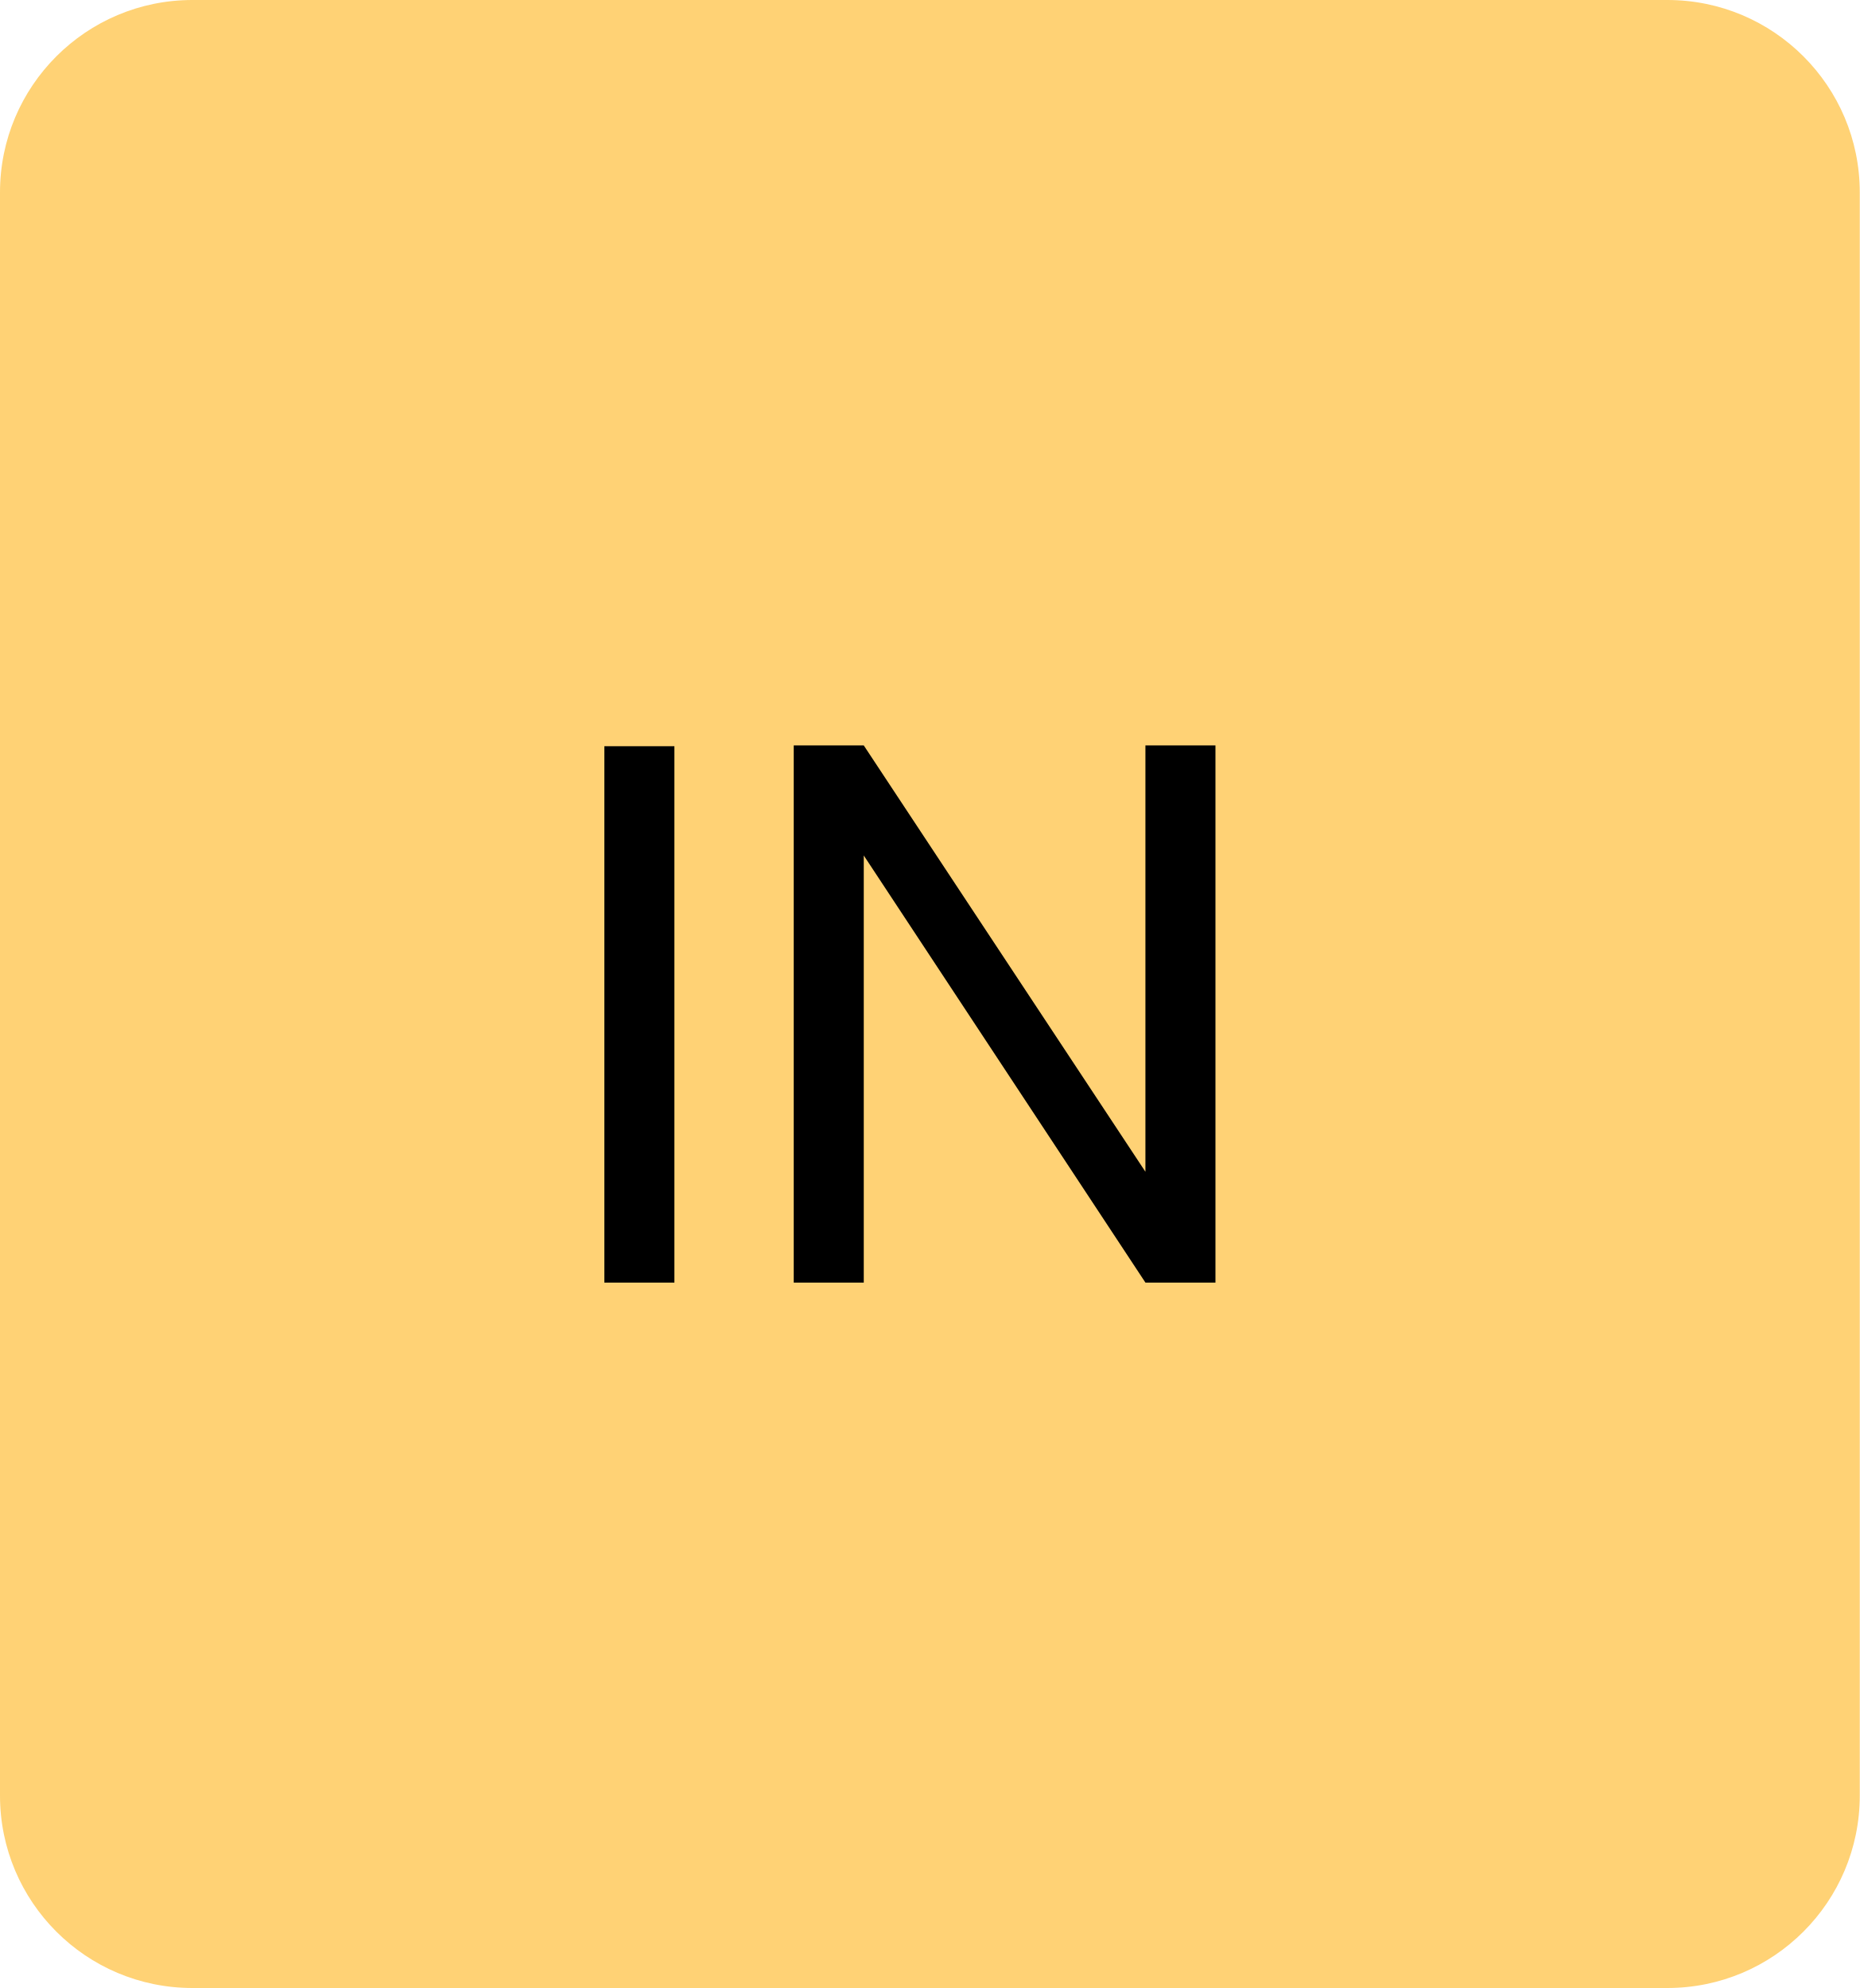
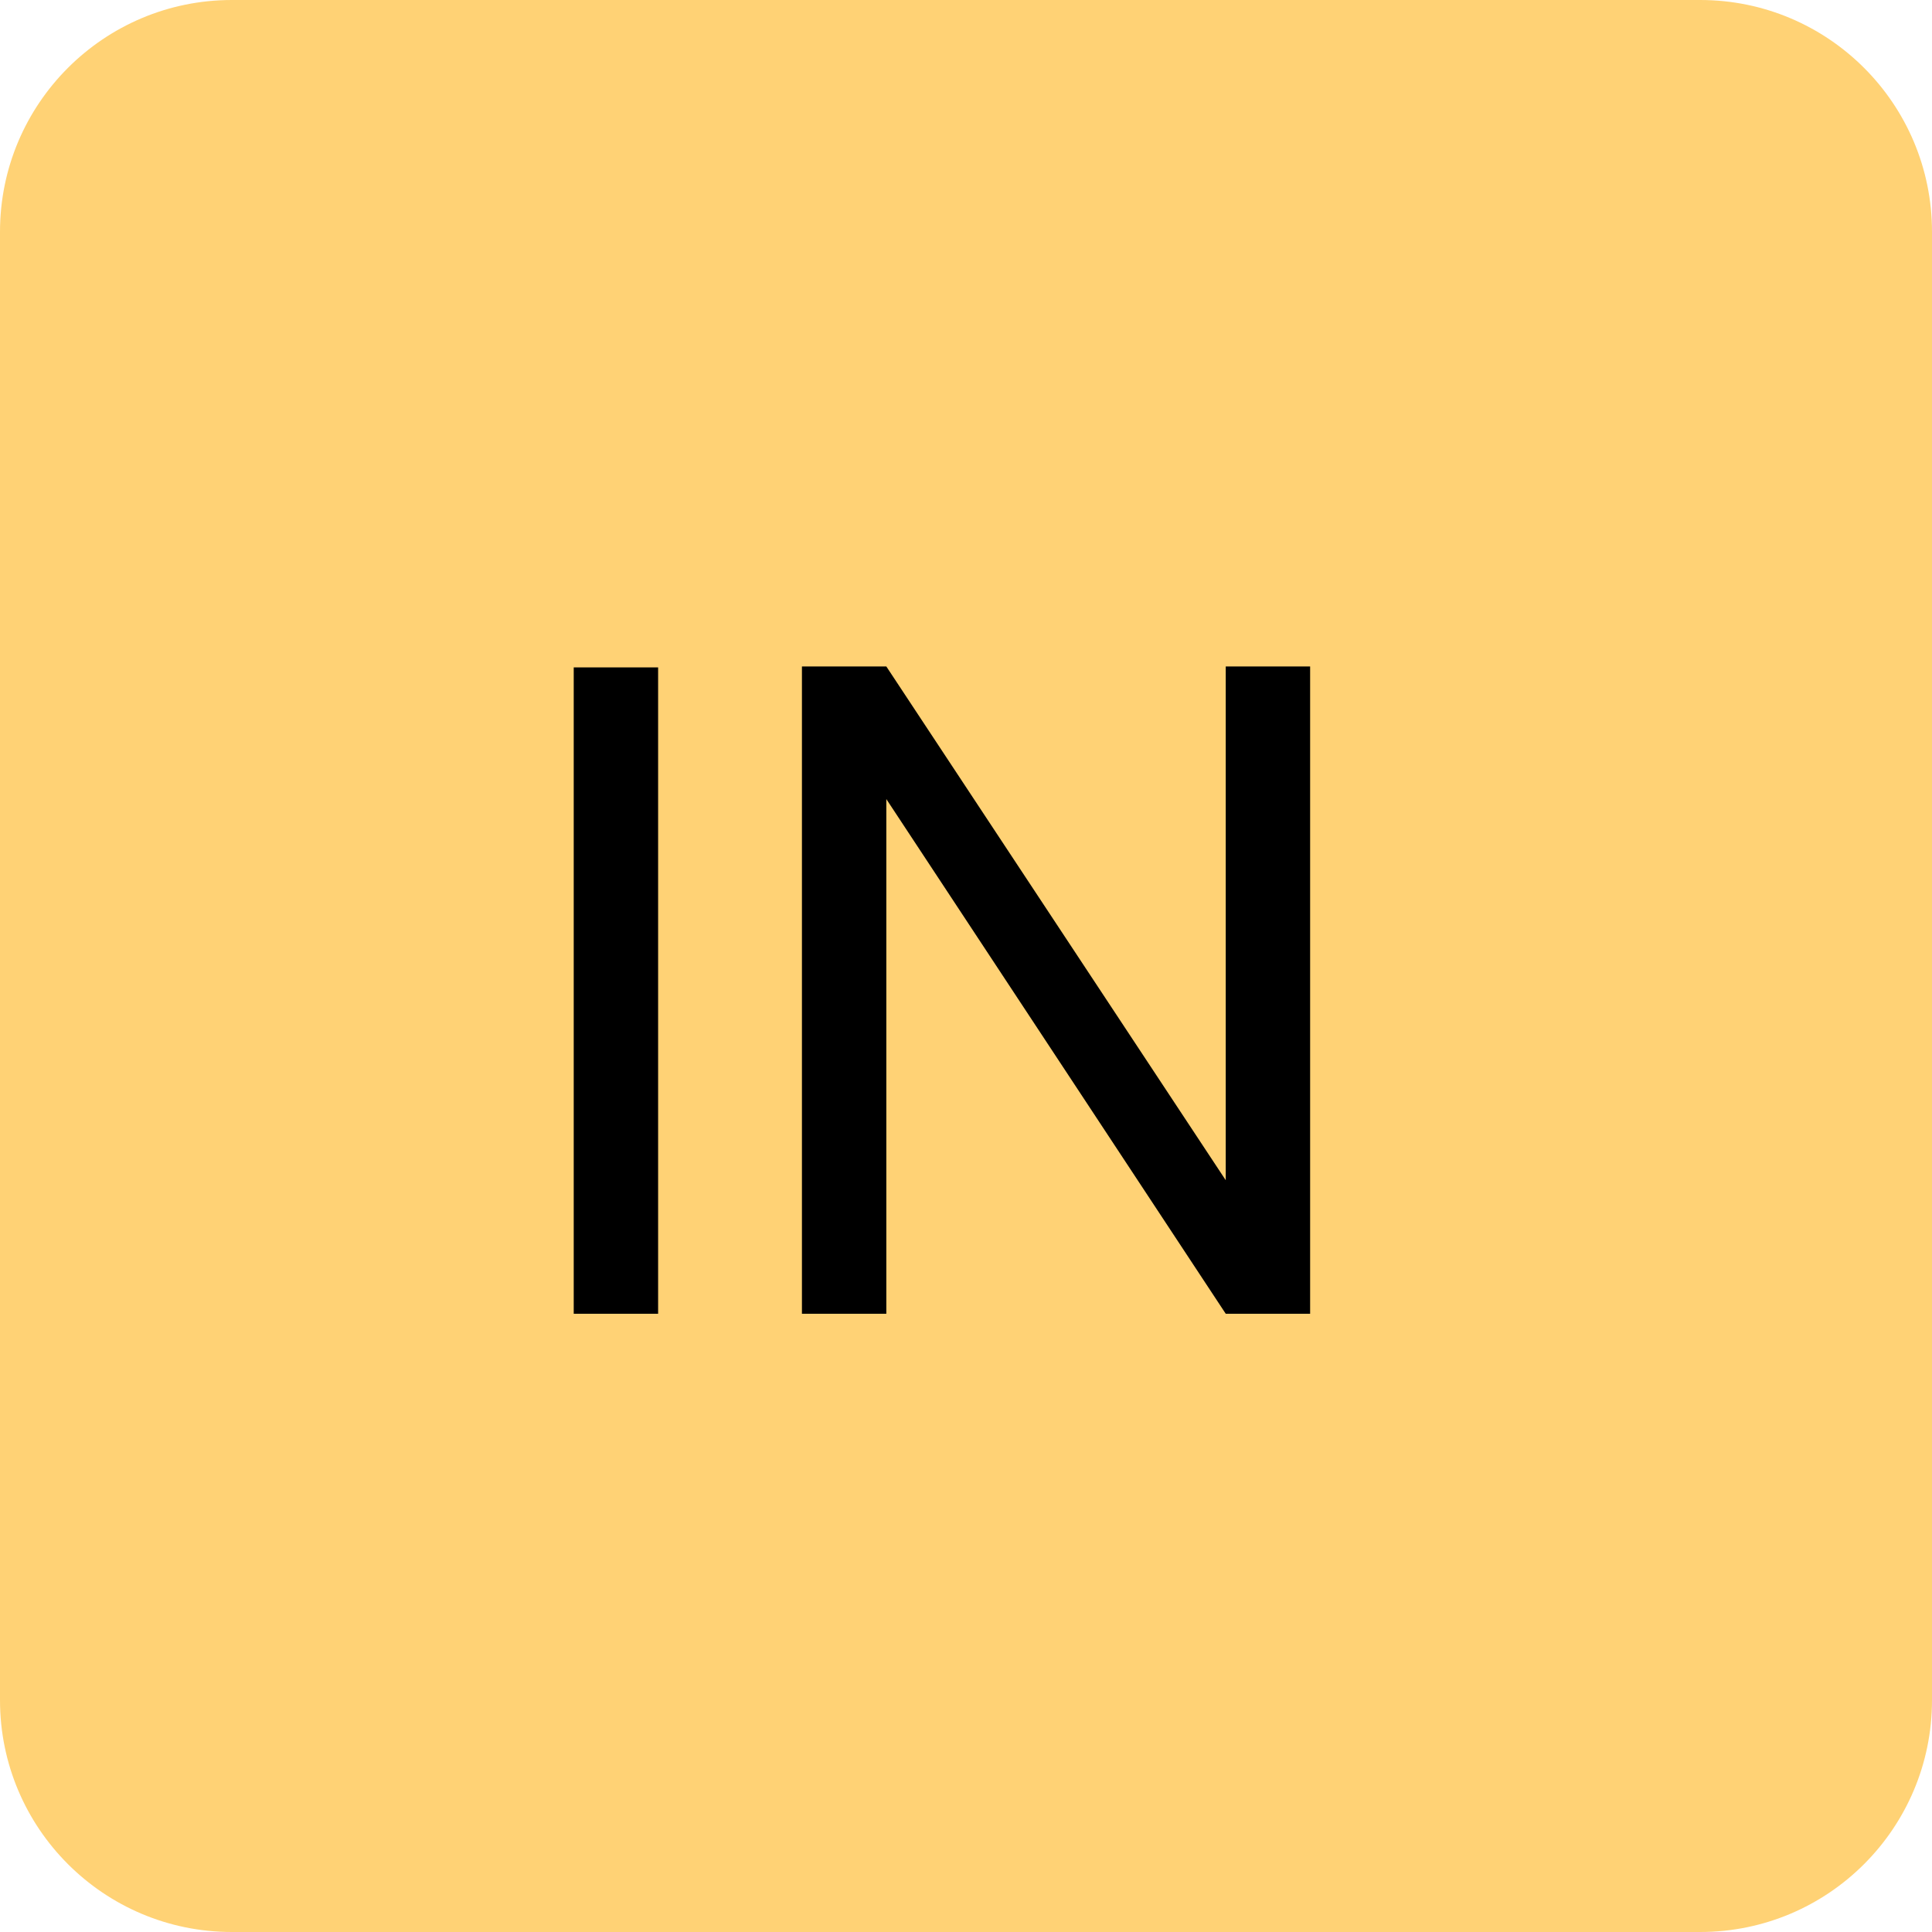
- <svg xmlns="http://www.w3.org/2000/svg" width="29" height="31" viewBox="0 0 29 31" fill="none">
-   <rect width="29" height="31" rx="3" fill="#FFD275" />
-   <path d="M9.424 11.636H10.516V20H9.424V11.636ZM18.953 11.624V20H17.861L13.469 13.34V20H12.377V11.624H13.469L17.861 18.272V11.624H18.953Z" fill="black" />
+ <svg xmlns="http://www.w3.org/2000/svg" width="25" height="25" viewBox="0 0 25 25" fill="none">
+   <rect width="25" height="25" rx="3" fill="#FFD275" />
+   <path d="M7.424 8.636H8.516V17H7.424V8.636ZM16.953 8.624V17H15.861L11.469 10.34V17H10.377V8.624H11.469L15.861 15.272V8.624H16.953Z" fill="black" />
</svg>
